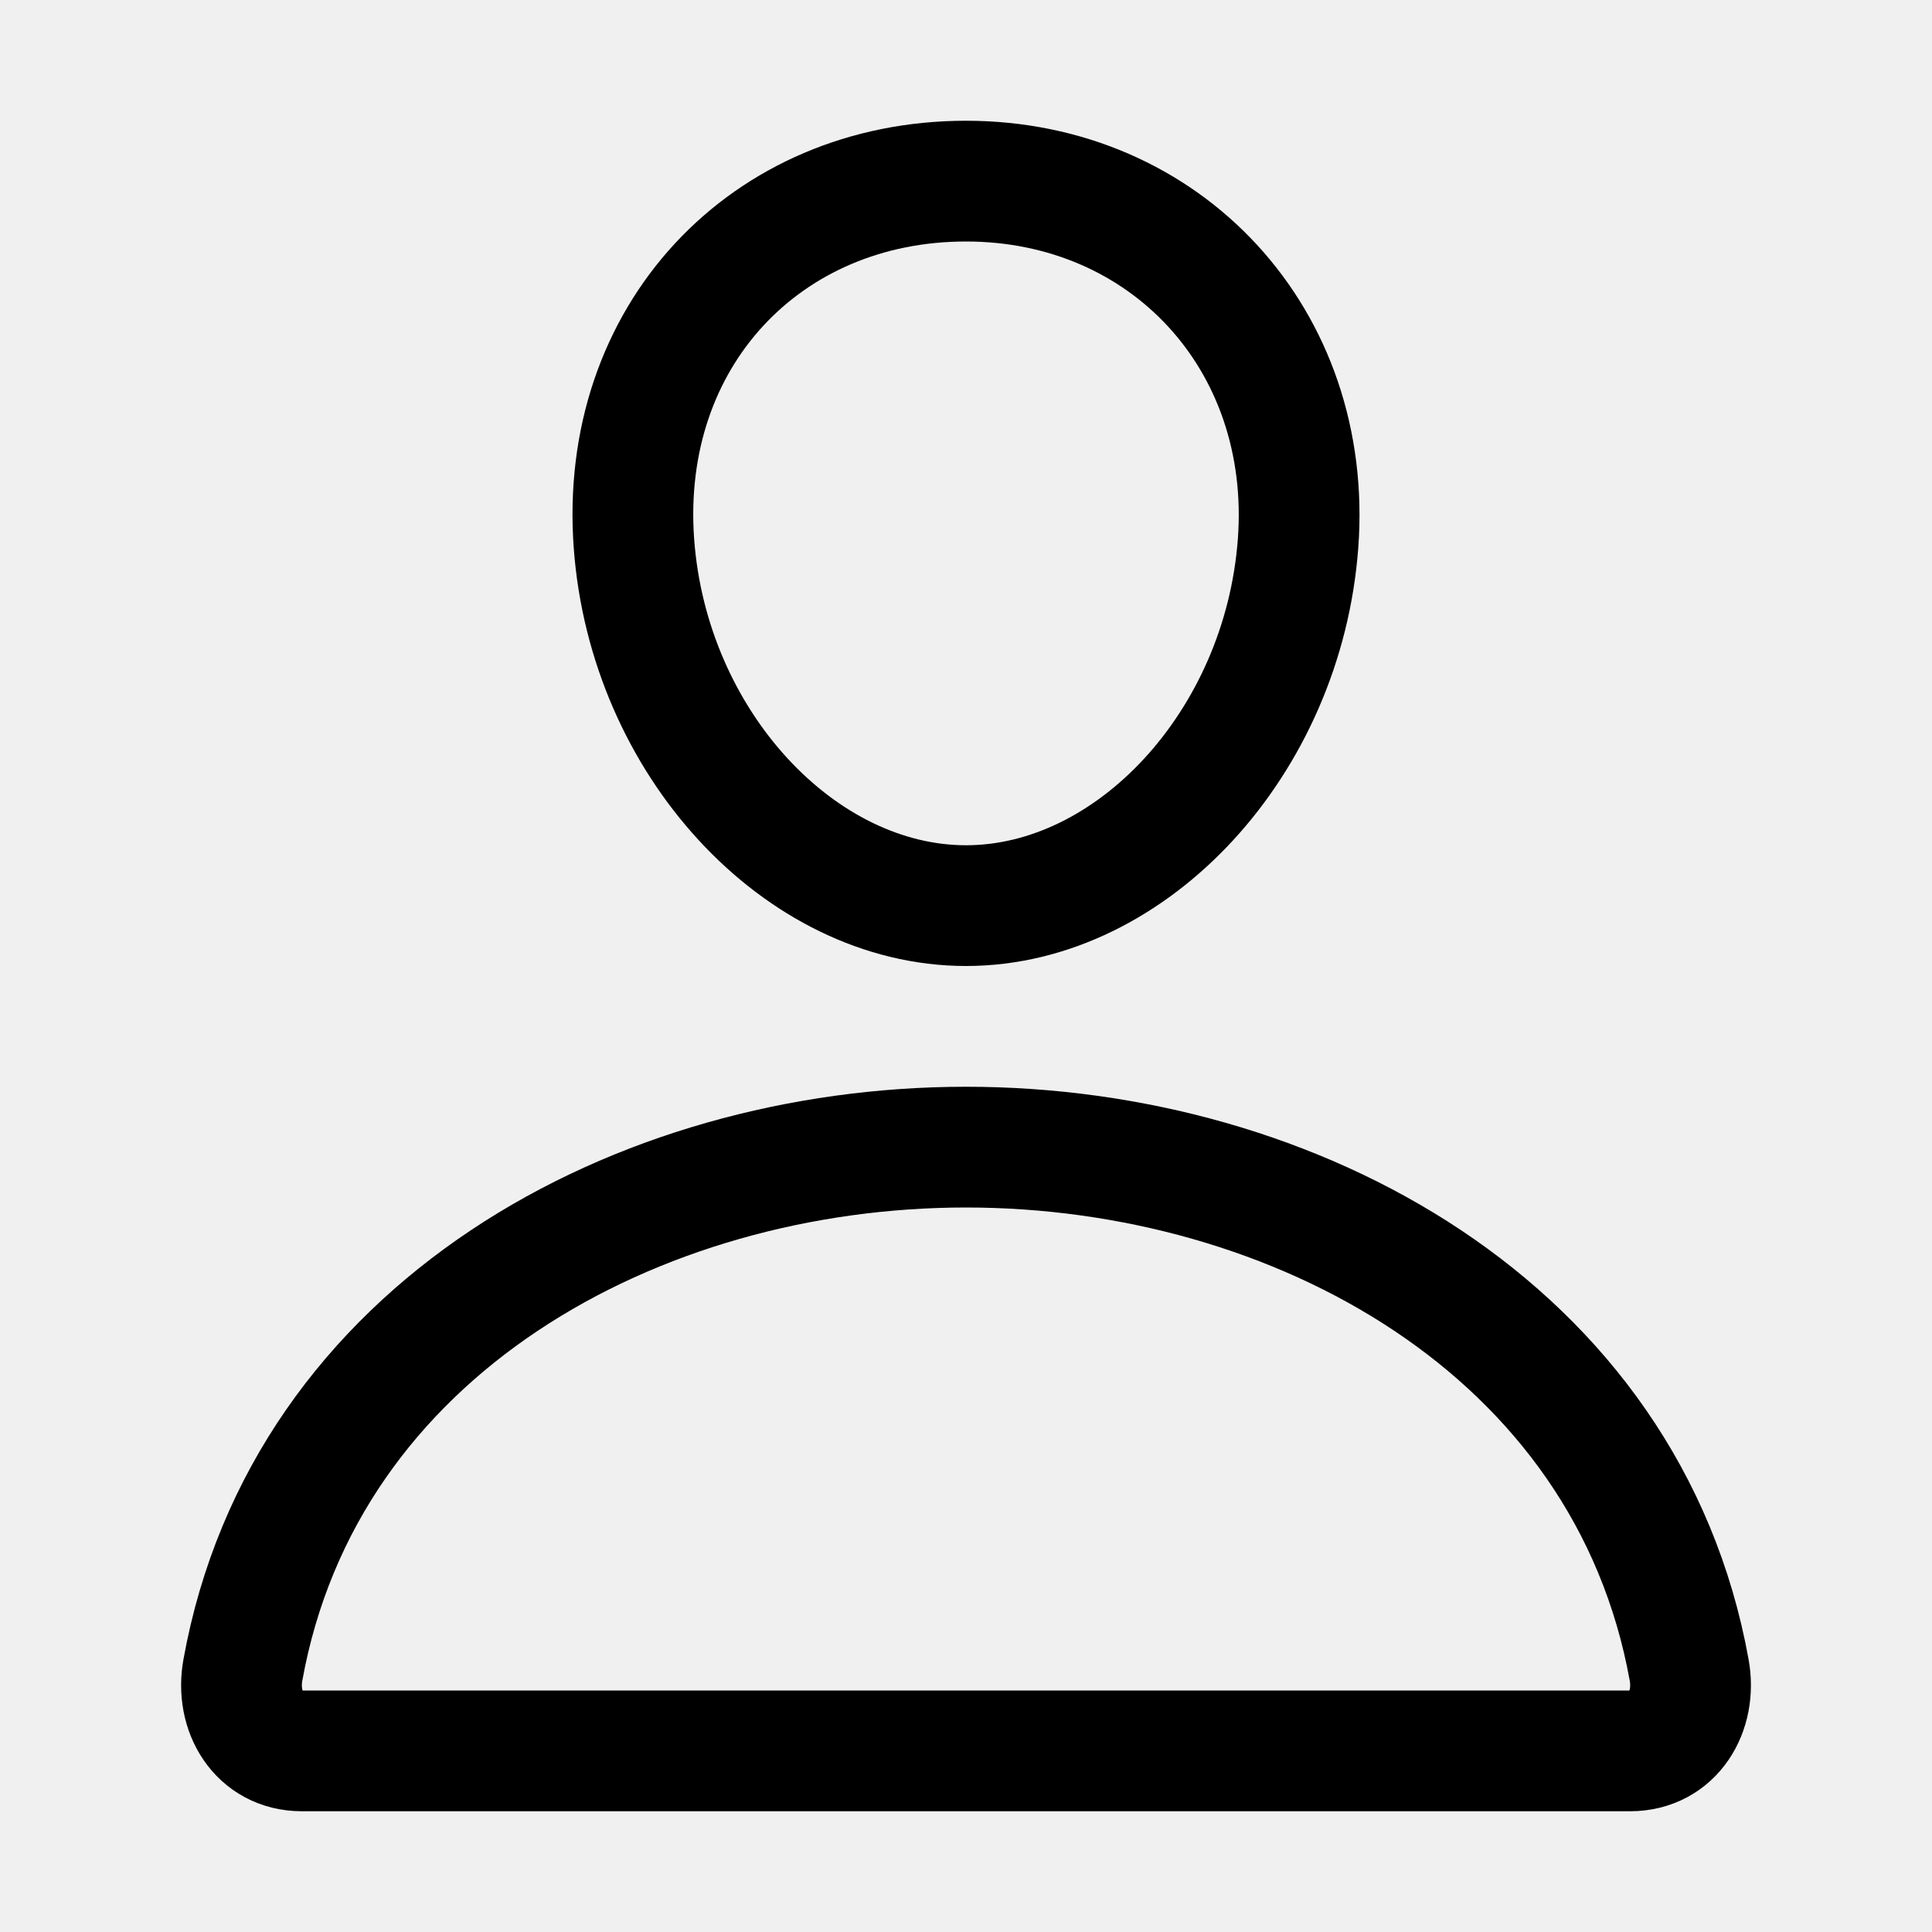
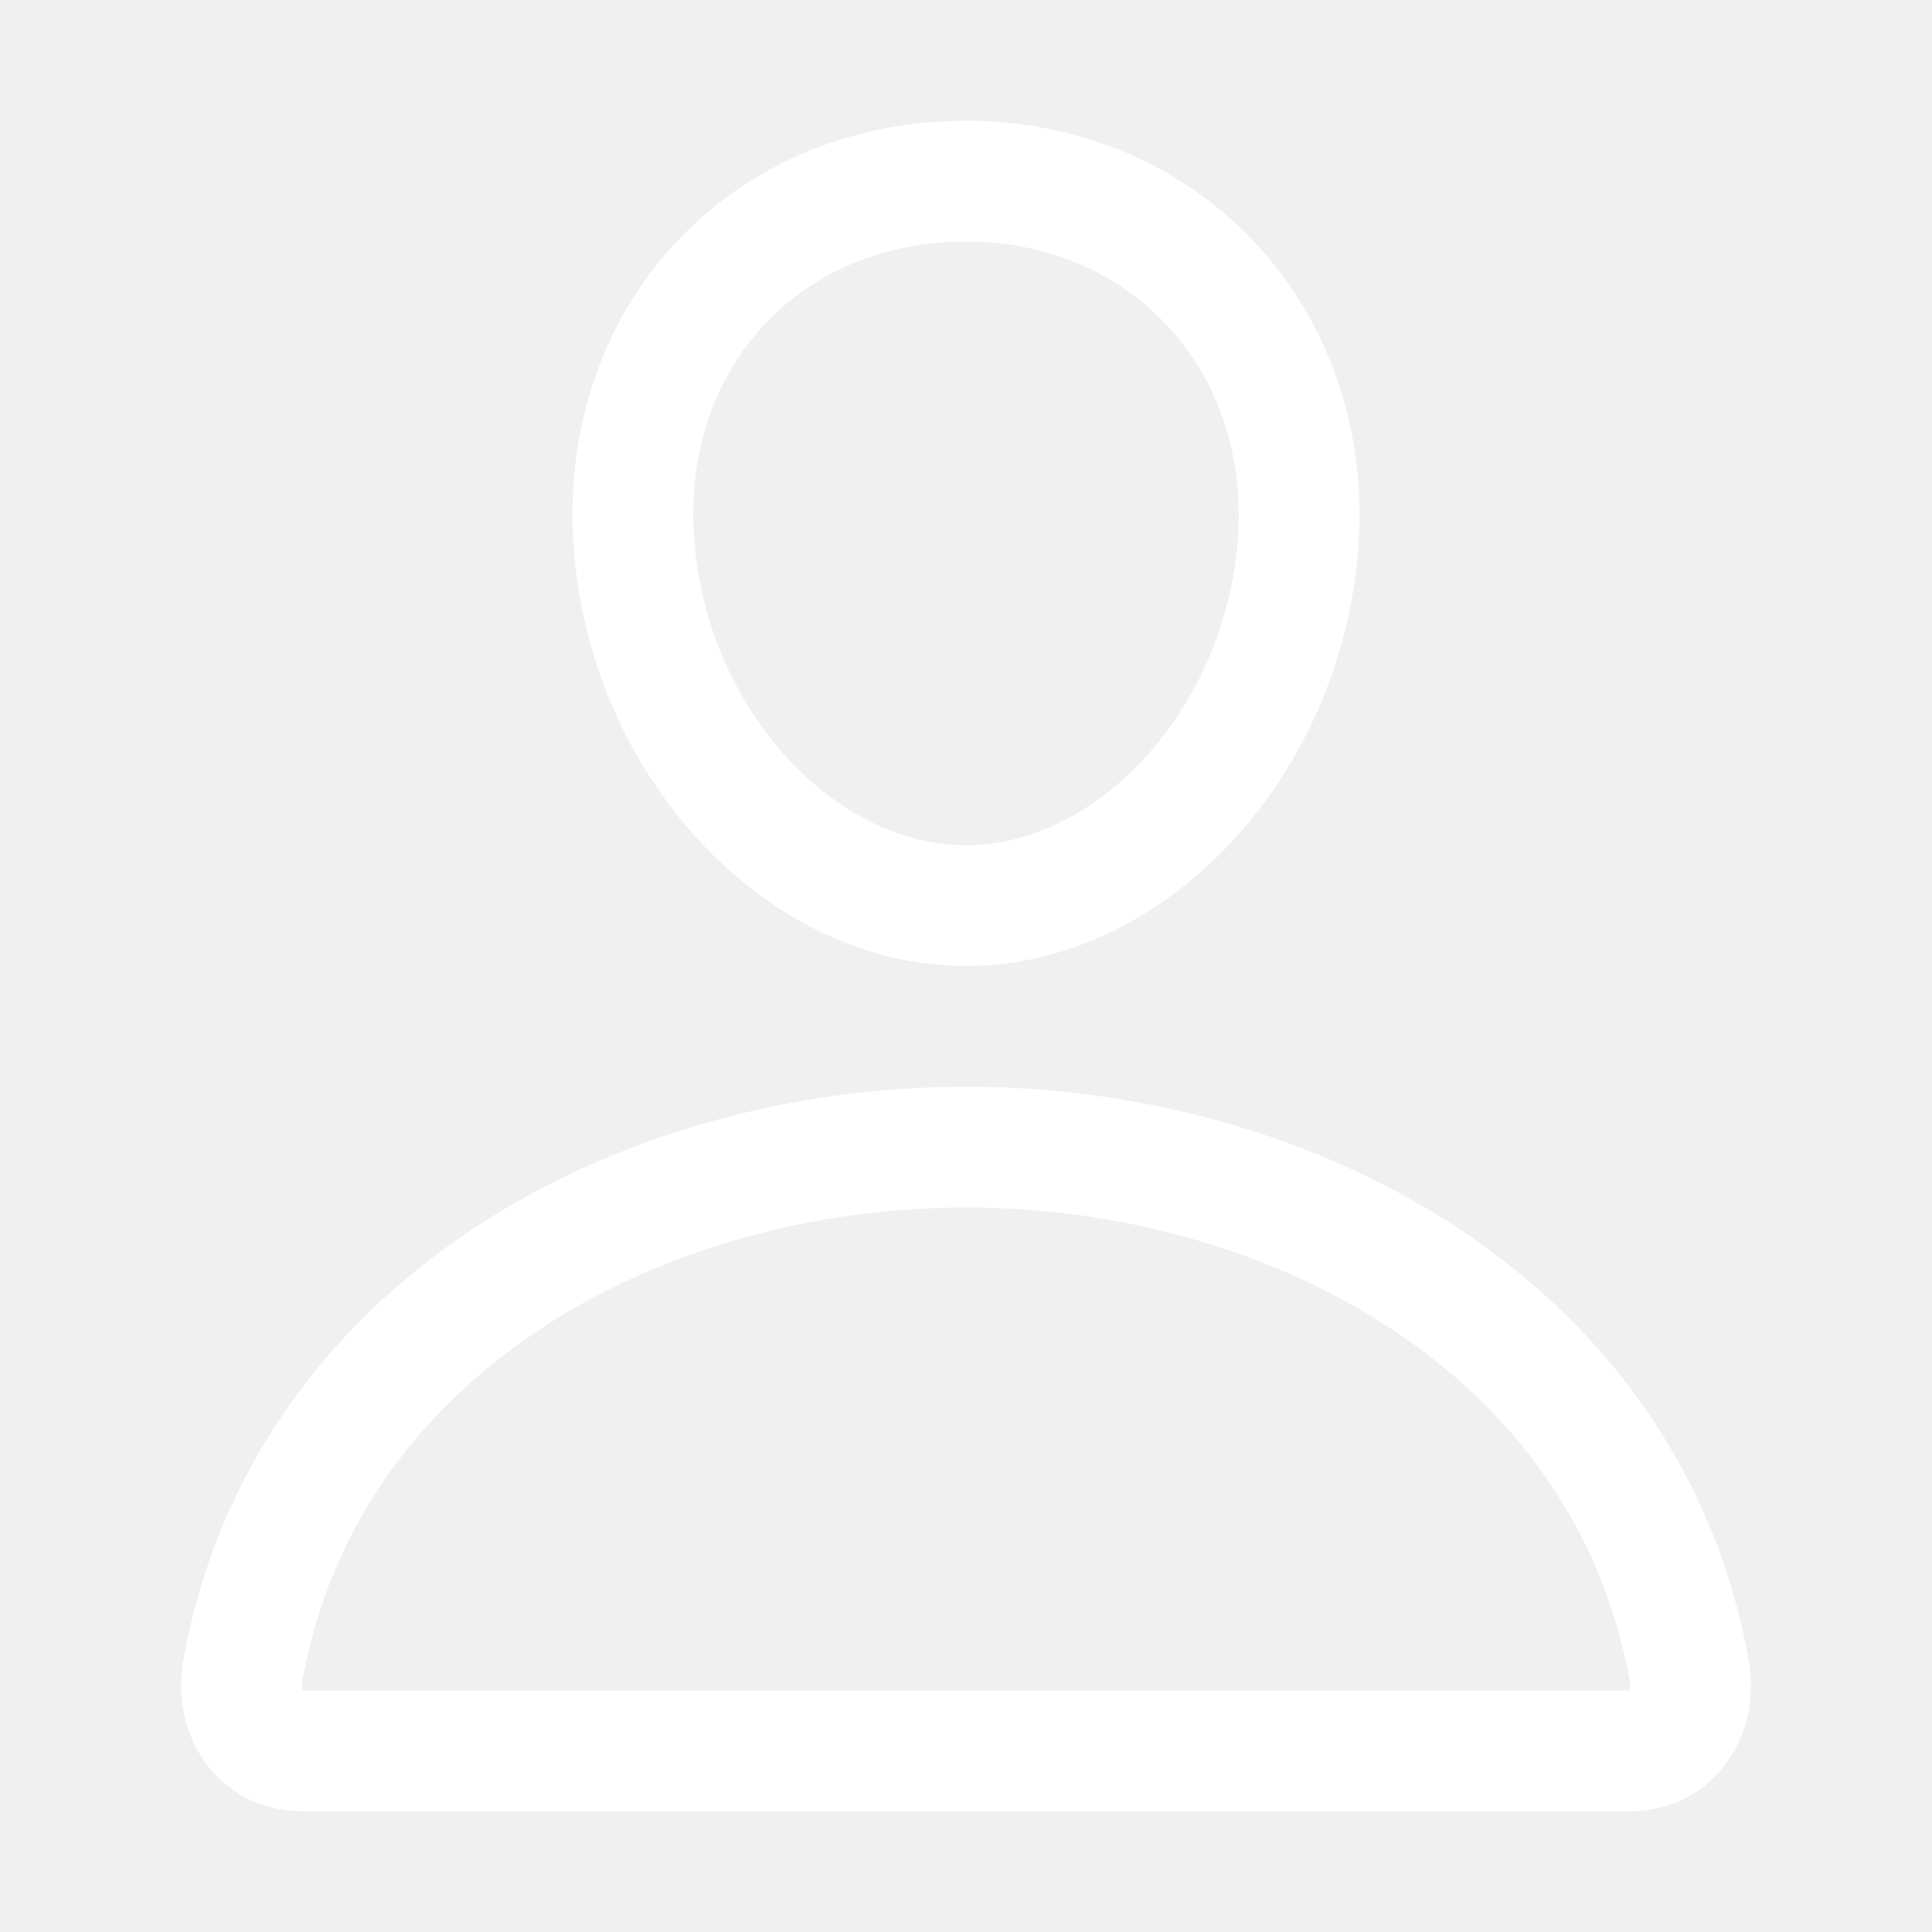
<svg xmlns="http://www.w3.org/2000/svg" class="ionicon" viewBox="0 0 512 512">
-   <path d="M344 144c-3.92 52.87-44 96-88 96s-84.15-43.12-88-96c-4-55 35-96 88-96s92 42 88 96z" fill="none" stroke="black" stroke-linecap="round" stroke-linejoin="round" stroke-width="32" />
-   <path d="M256 304c-87 0-175.3 48-191.64 138.6C62.39 453.52 68.57 464 80 464h352c11.44 0 17.62-10.48 15.65-21.4C431.3 352 343 304 256 304z" fill="none" stroke="black" stroke-miterlimit="10" stroke-width="32" />
+   <path d="M344 144c-3.92 52.87-44 96-88 96s-84.15-43.12-88-96c-4-55 35-96 88-96s92 42 88 96z" fill="none" stroke="white" stroke-linecap="round" stroke-linejoin="round" stroke-width="32" />
+   <path d="M256 304c-87 0-175.3 48-191.64 138.6C62.39 453.52 68.57 464 80 464h352c11.44 0 17.62-10.48 15.65-21.4C431.3 352 343 304 256 304z" fill="none" stroke="white" stroke-miterlimit="10" stroke-width="32" />
</svg>
